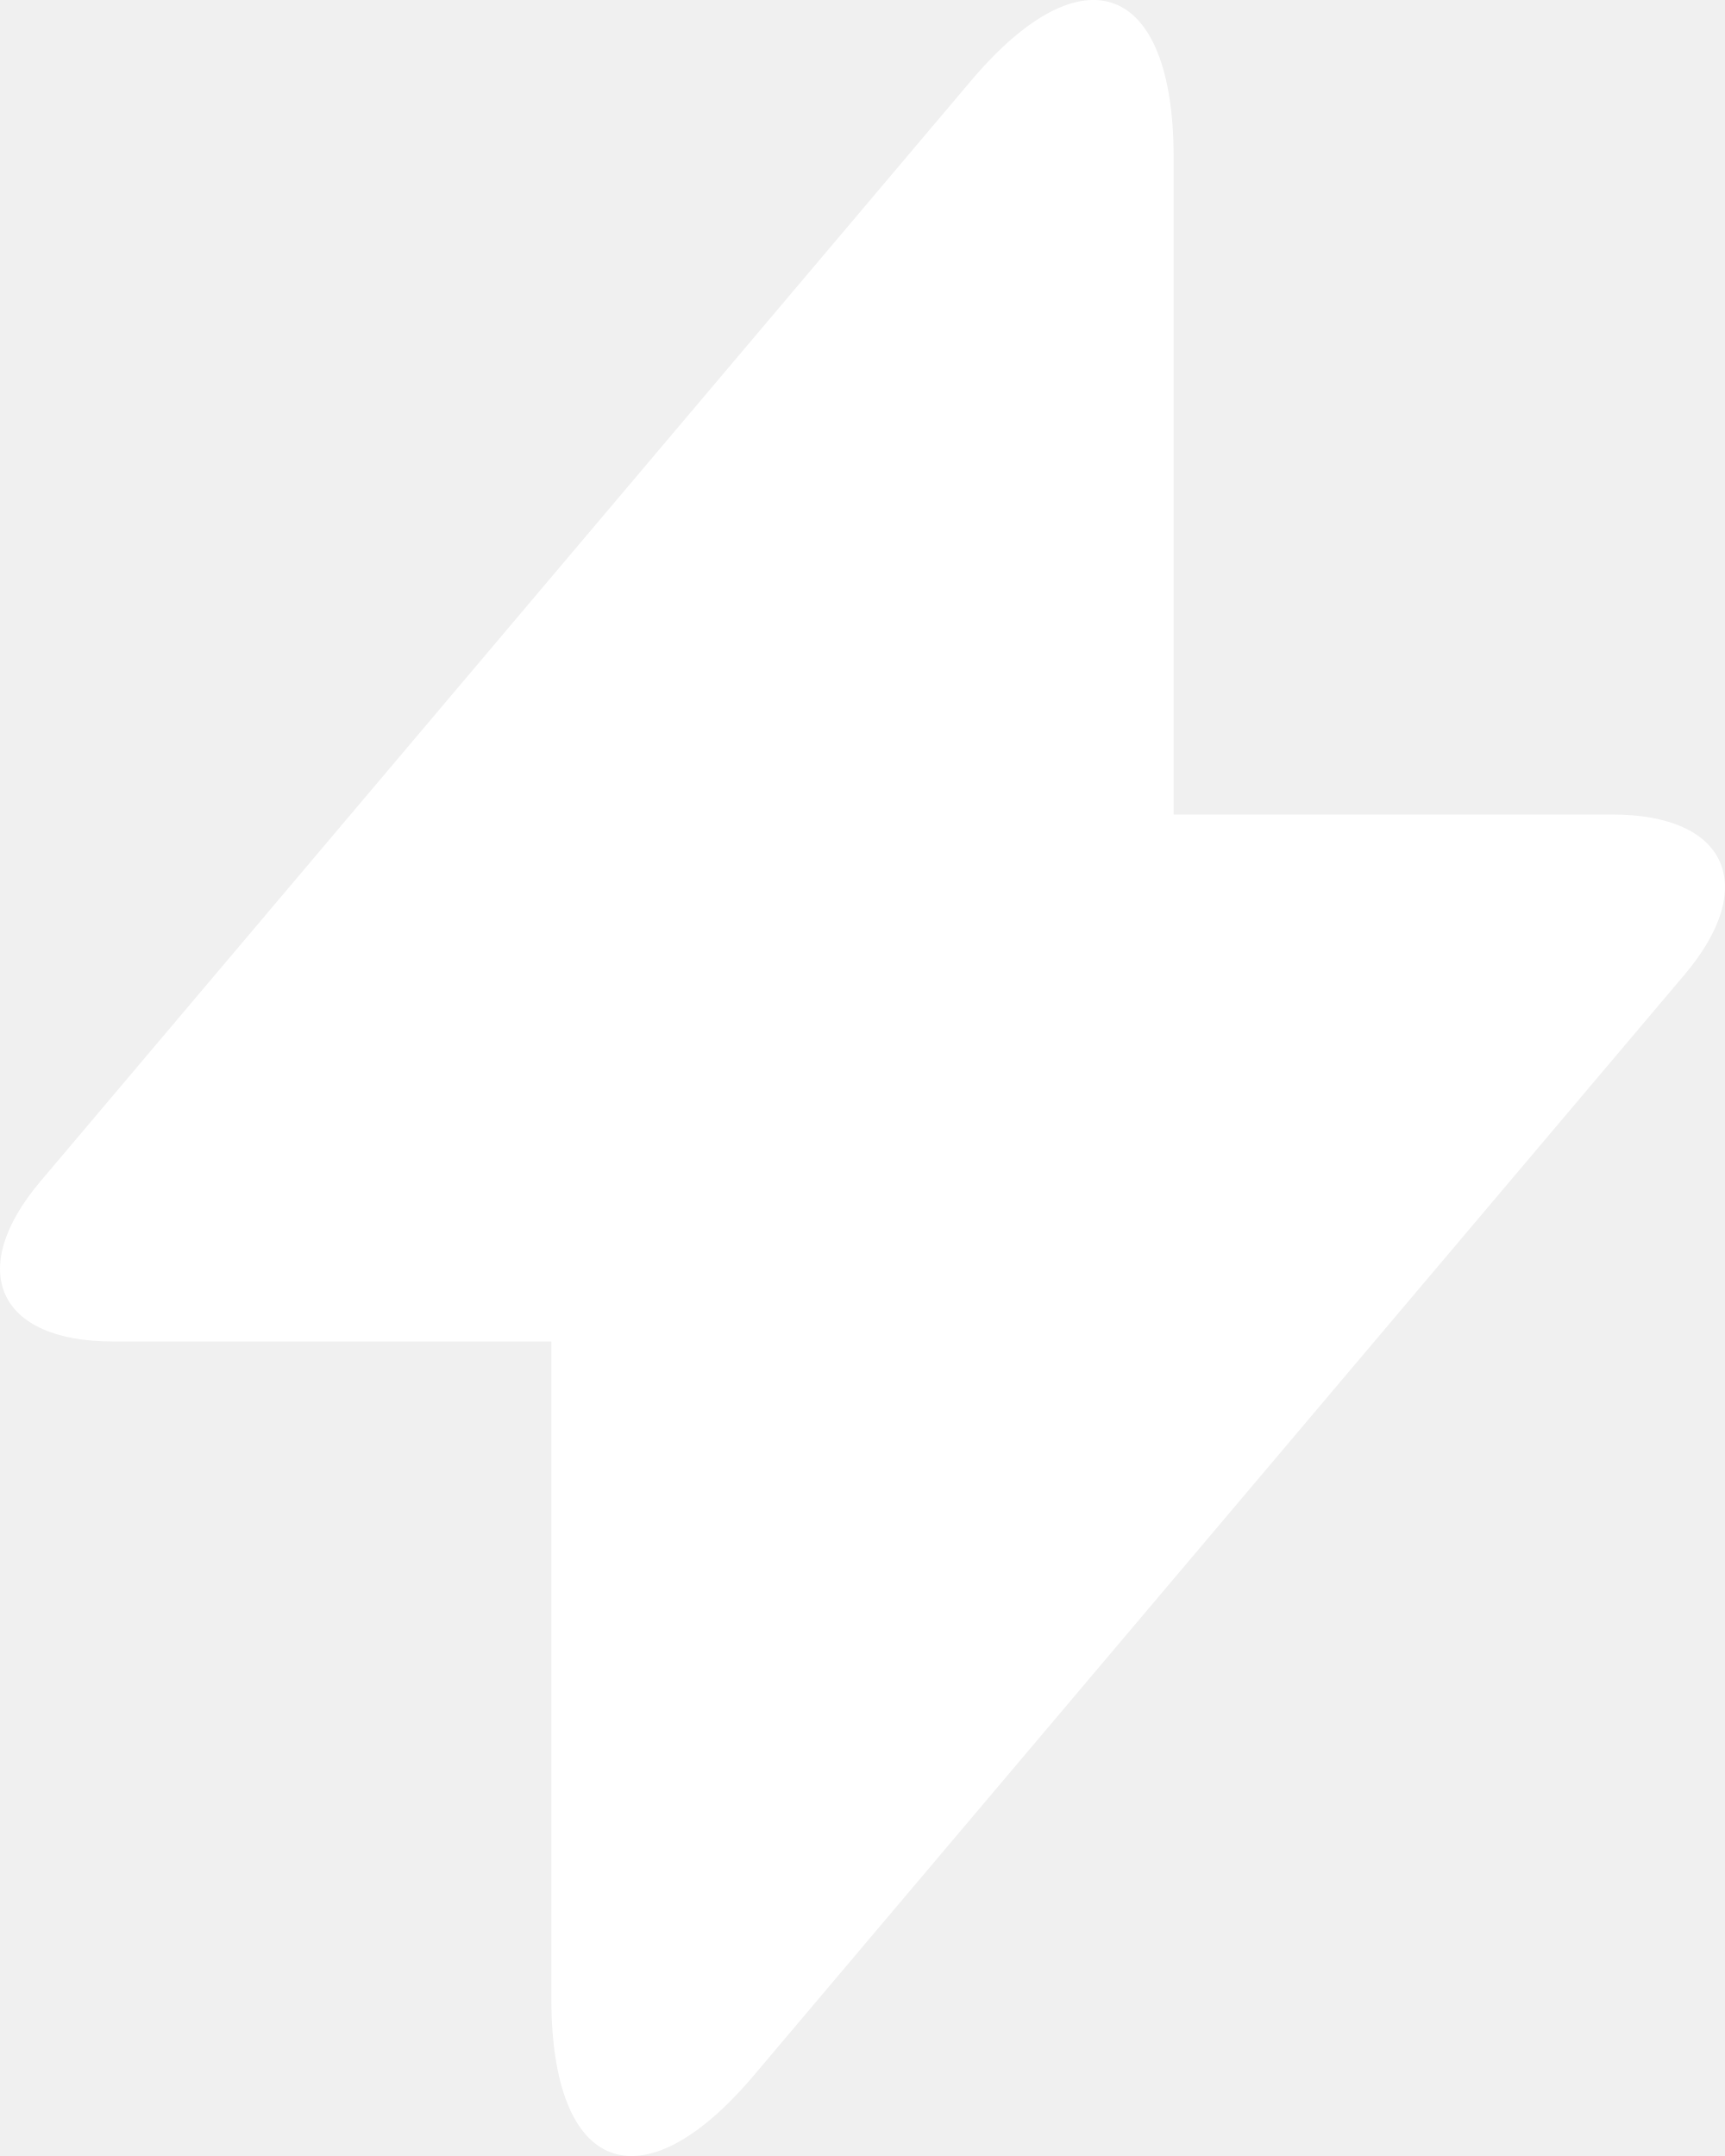
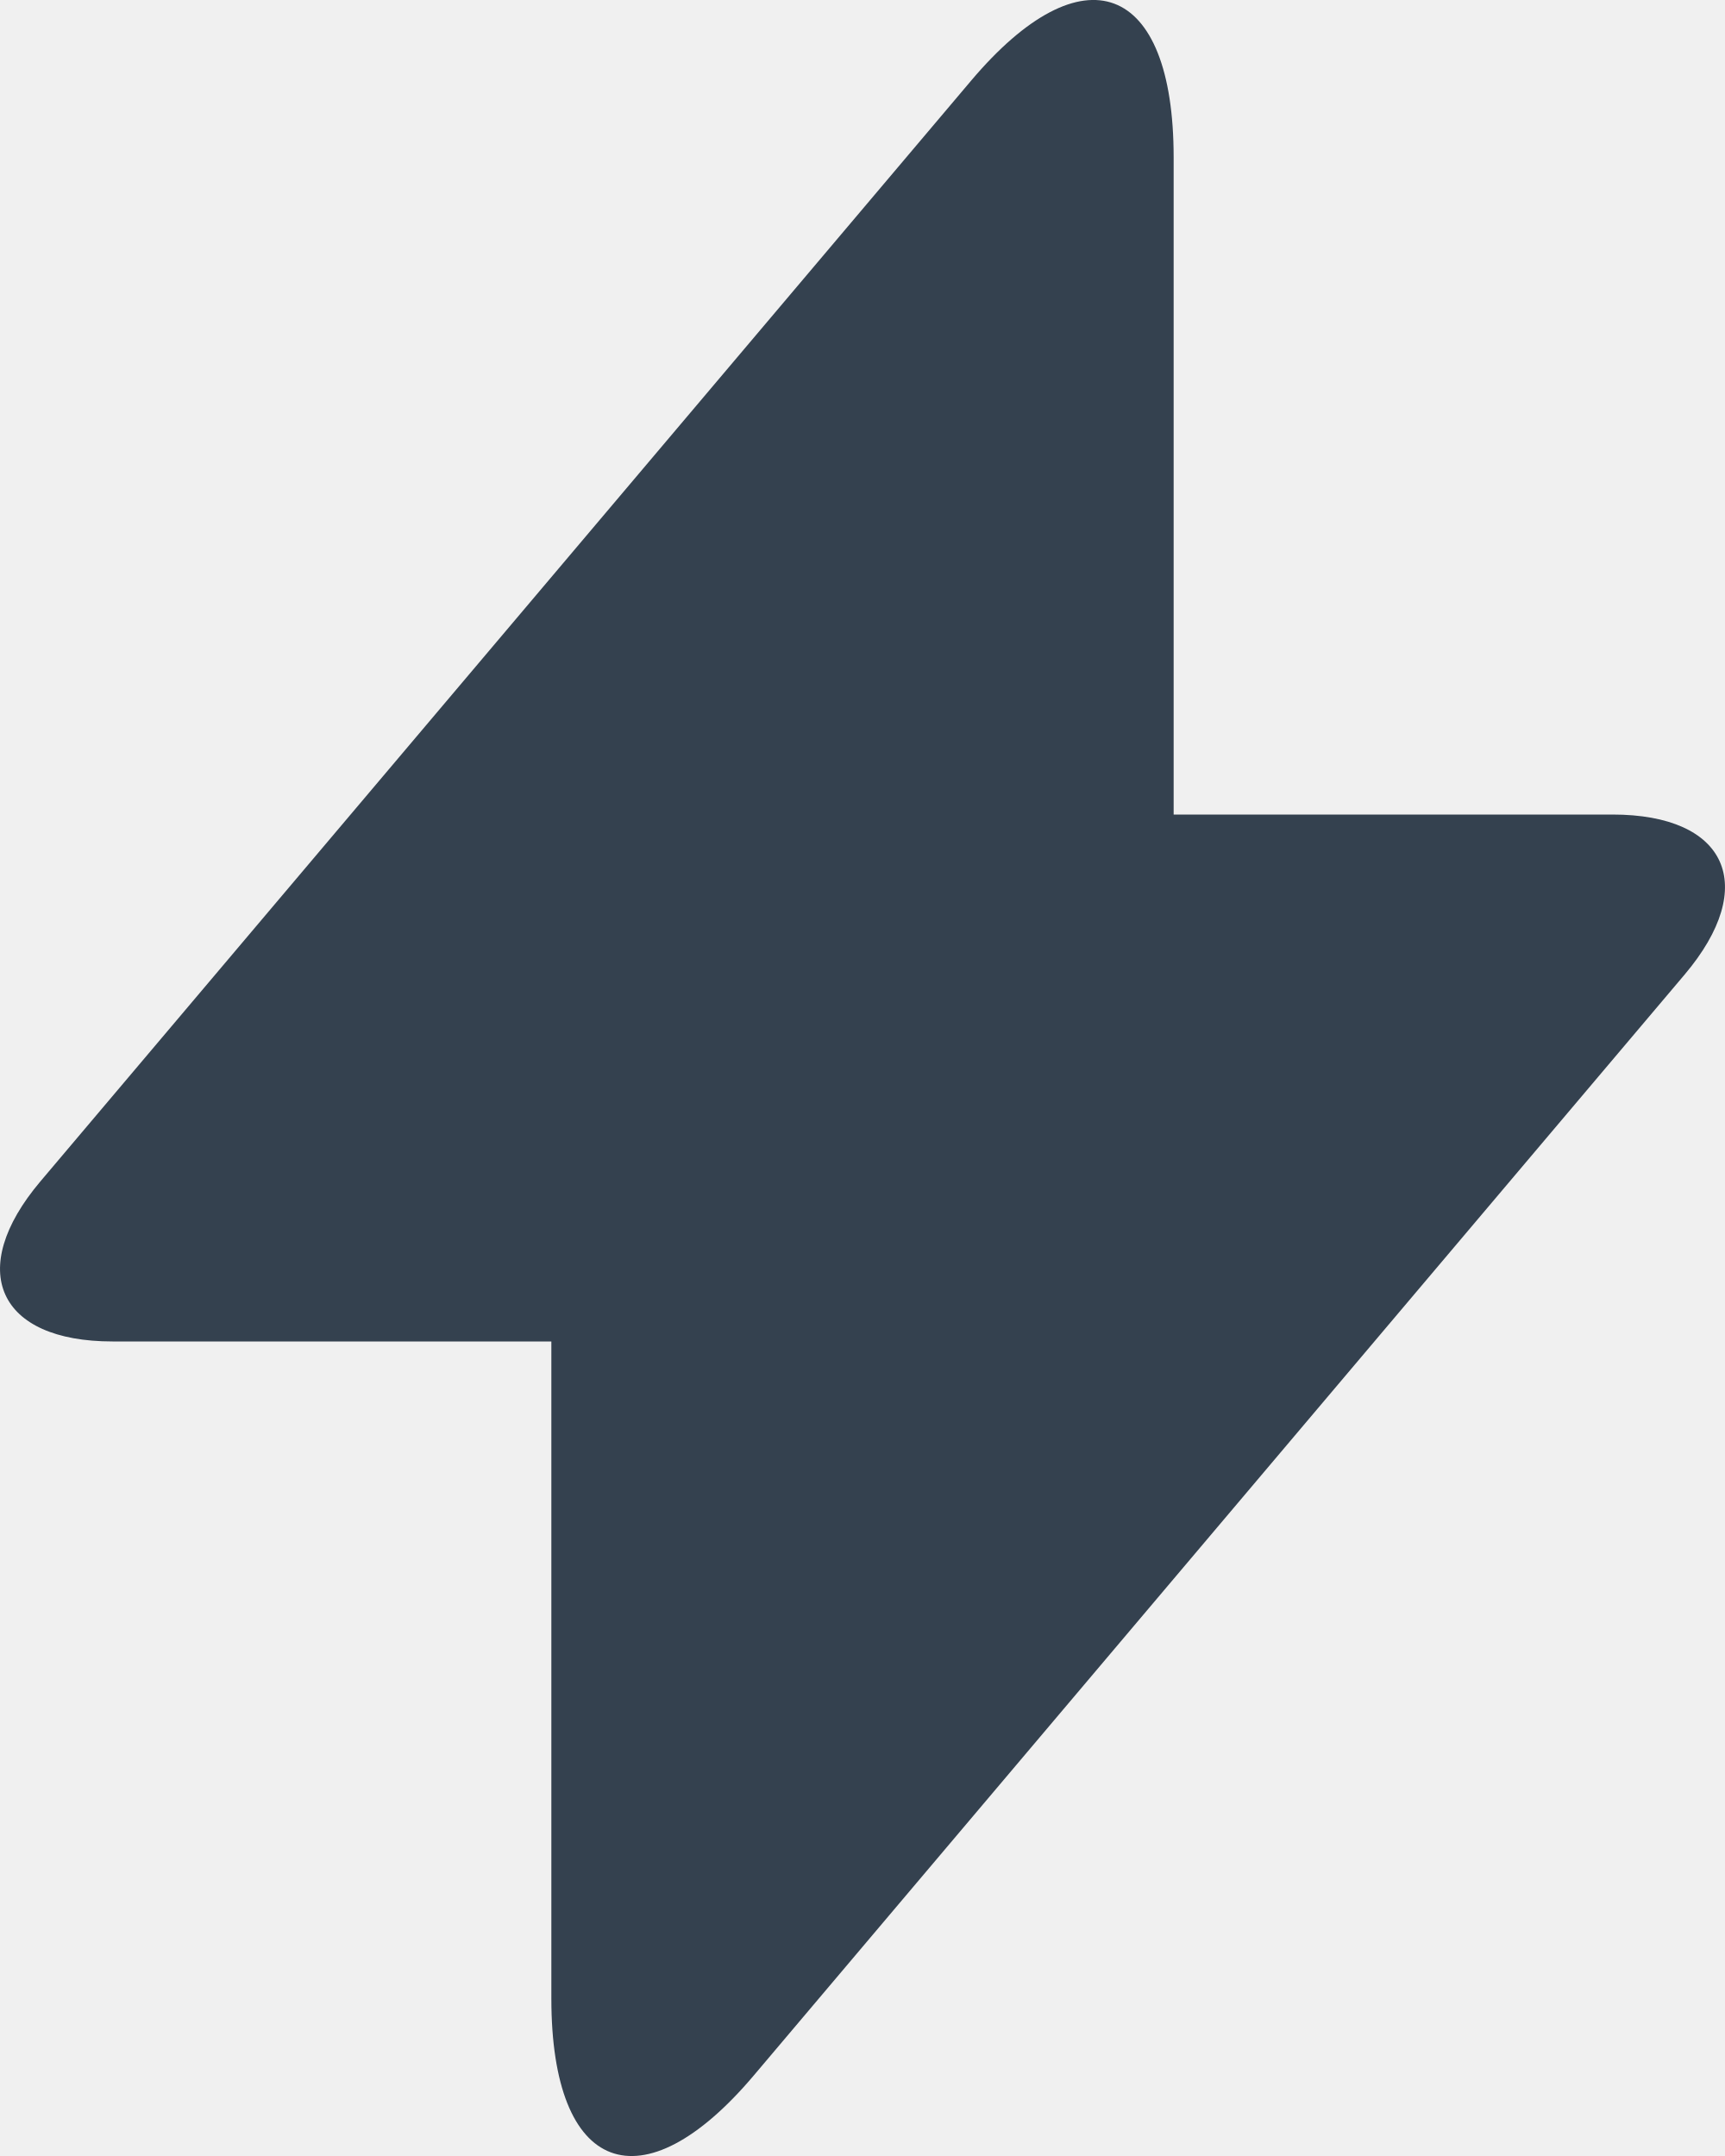
<svg xmlns="http://www.w3.org/2000/svg" width="8px" height="10px" viewBox="0 0 8 10" version="1.1">
-   <defs />
-   <g id="Post-creation" stroke="none" stroke-width="1" fill="none" fill-rule="evenodd">
-     <g id="Create-(full-screen)" transform="translate(-202, -59)" fill="#FFFFFF" fill-rule="nonzero">
-       <g id="Group-13" transform="translate(180, 40)">
-         <g id="Group-12">
-           <g id="Group-16" transform="translate(16, 14)">
-             <g id="Group-15">
-               <path d="M11.443,8.778 L13.478,8.778 C14.01,8.778 14.16,9.109 13.813,9.52 L9.497,14.625 C8.978,15.24 8.557,15.083 8.557,14.27 L8.557,11.222 L6.522,11.222 C5.99,11.222 5.84,10.891 6.187,10.48 L10.503,5.375 C11.022,4.76 11.443,4.917 11.443,5.73 L11.443,8.778 Z" id="Combined-Shape" />
+   <g id="Post-authoring" stroke="none" stroke-width="1" fill="none" fill-rule="evenodd">
+     <g id="Alt-compose-(cmail-content-added)-Copy" transform="translate(-790, -279)" fill="#34414F" fill-rule="nonzero">
+       <g id="Group-17" transform="translate(632, 256)">
+         <g id="Group-11">
+           <g id="Group-3" transform="translate(16, 12)">
+             <g id="Group-16-Copy" transform="translate(136, 6)">
+               <g id="Group-15">
+                 <path d="M11.443,8.778 L13.478,8.778 C14.01,8.778 14.16,9.109 13.813,9.52 L9.497,14.625 C8.978,15.24 8.557,15.083 8.557,14.27 L8.557,11.222 L6.522,11.222 C5.99,11.222 5.84,10.891 6.187,10.48 L10.503,5.375 C11.022,4.76 11.443,4.917 11.443,5.73 L11.443,8.778 Z" id="Combined-Shape" />
+               </g>
            </g>
          </g>
        </g>
      </g>
    </g>
  </g>
</svg>
